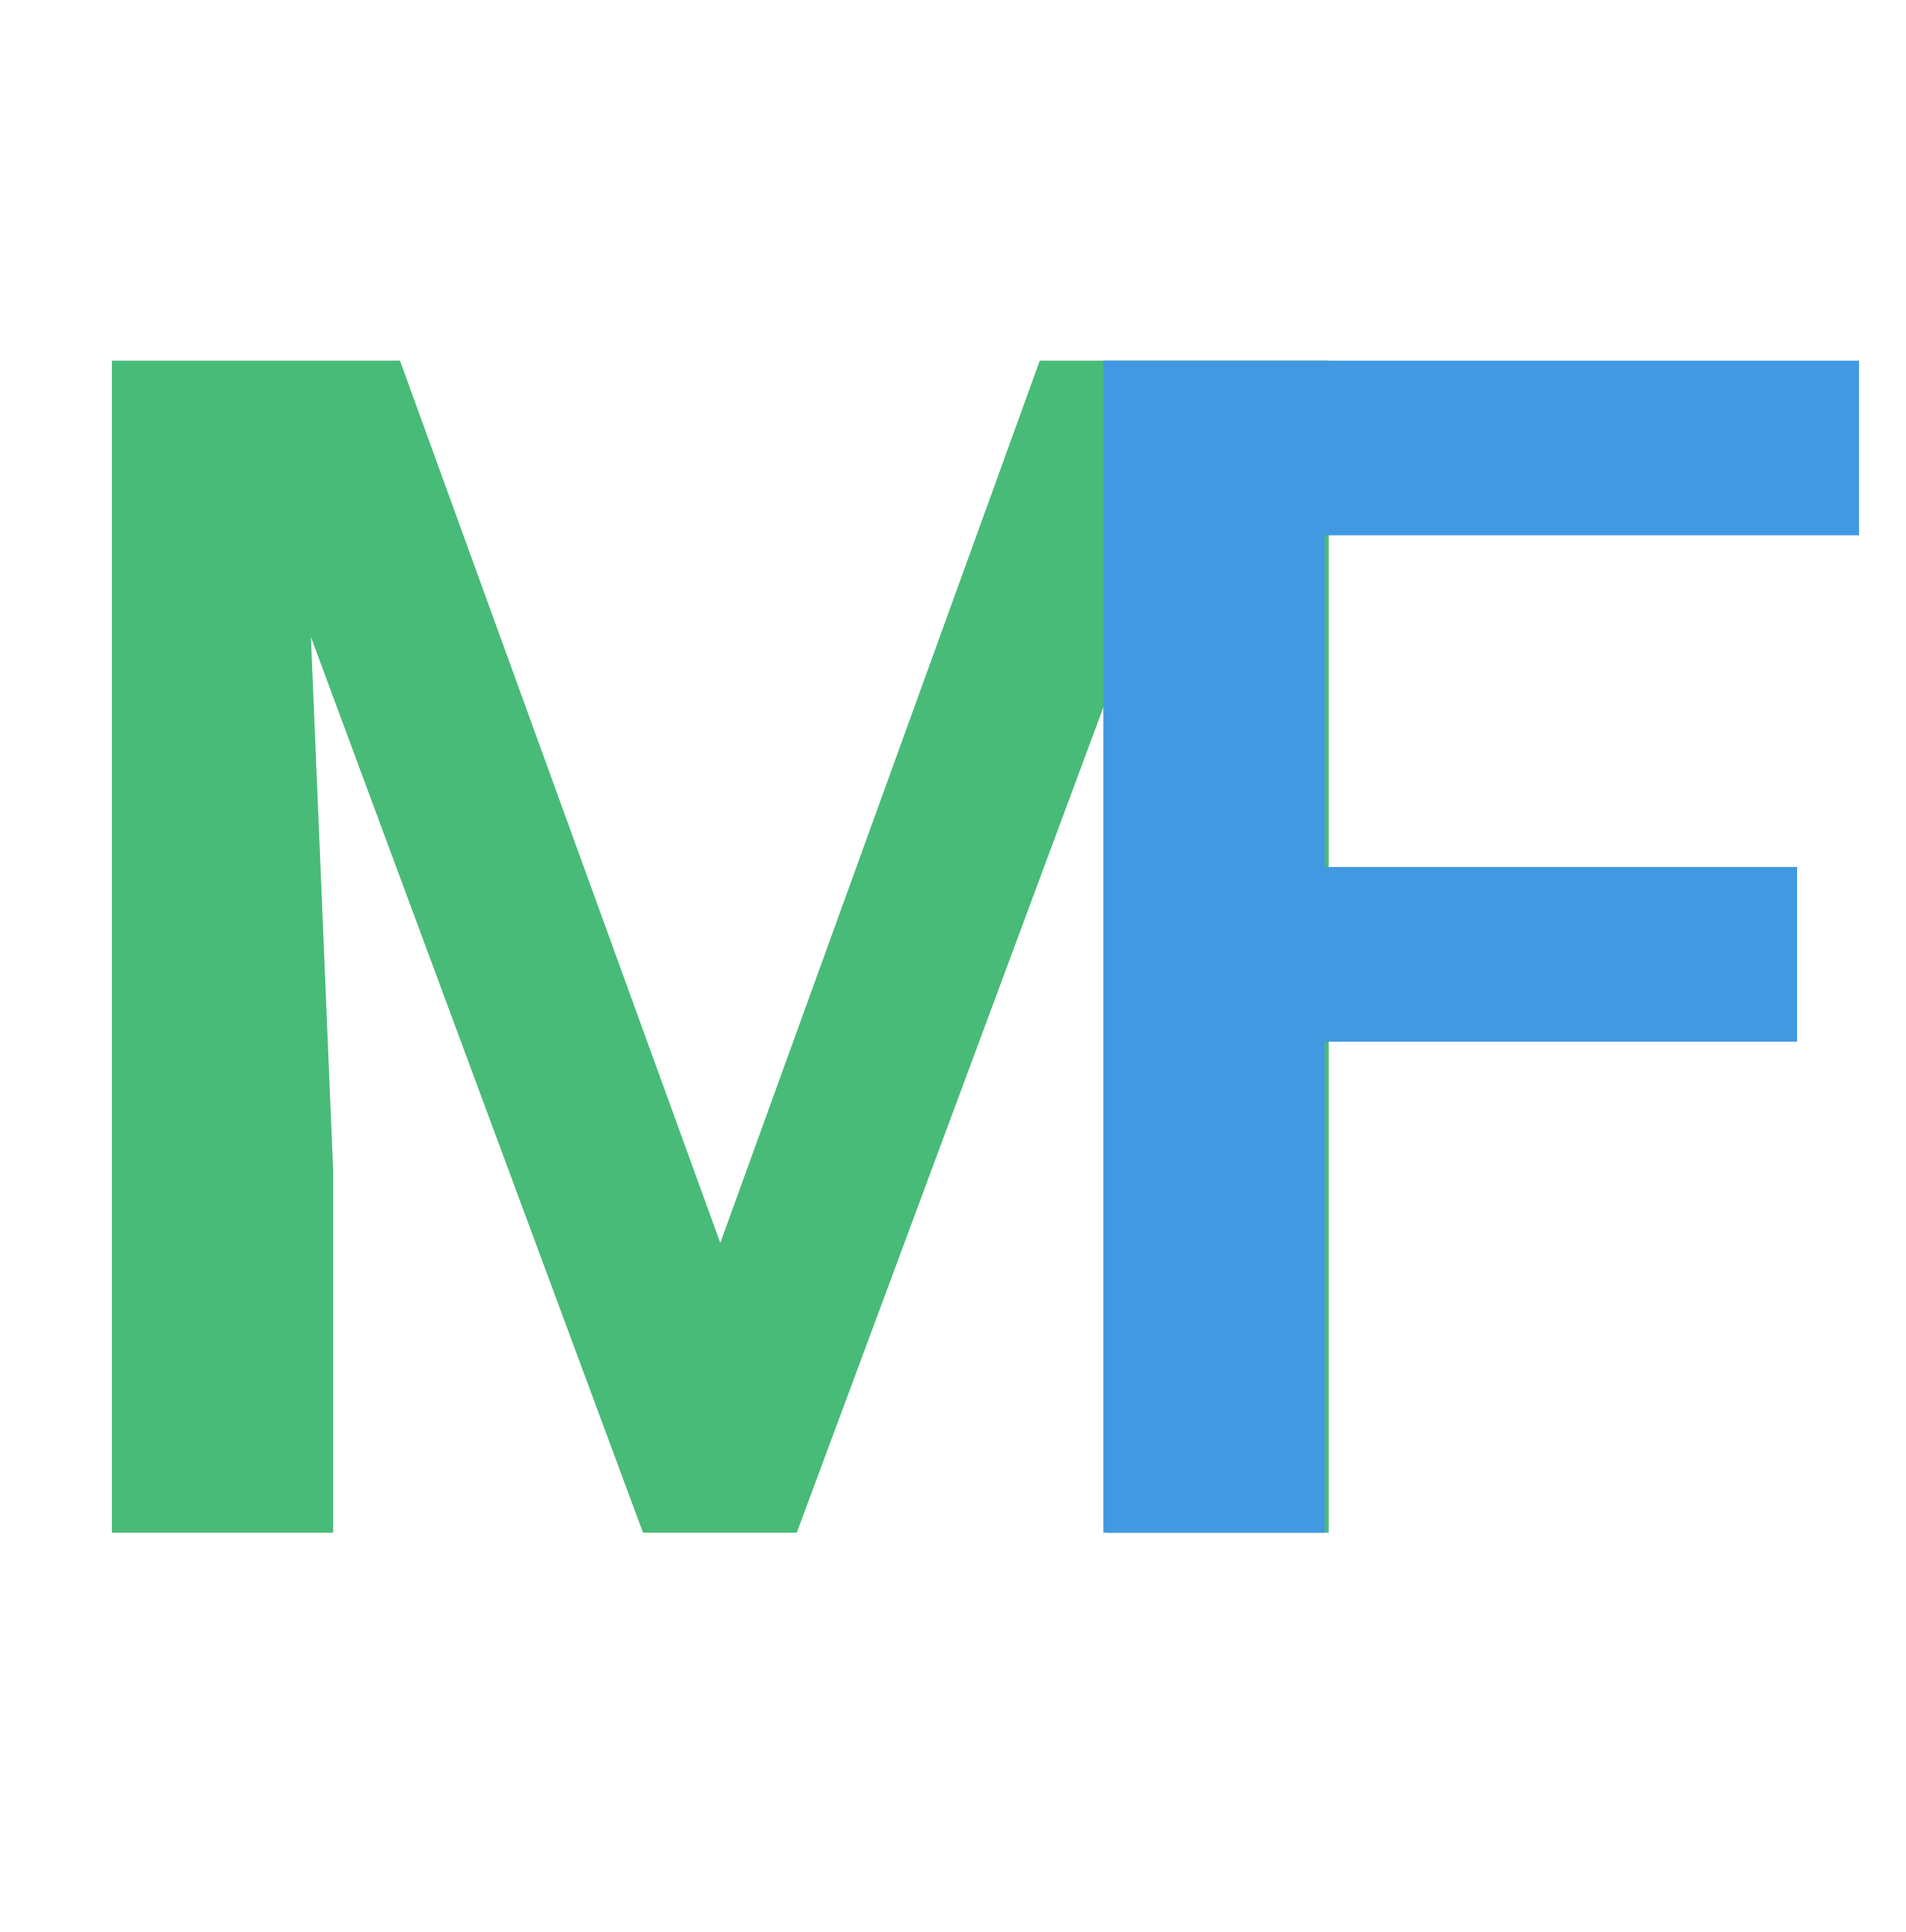
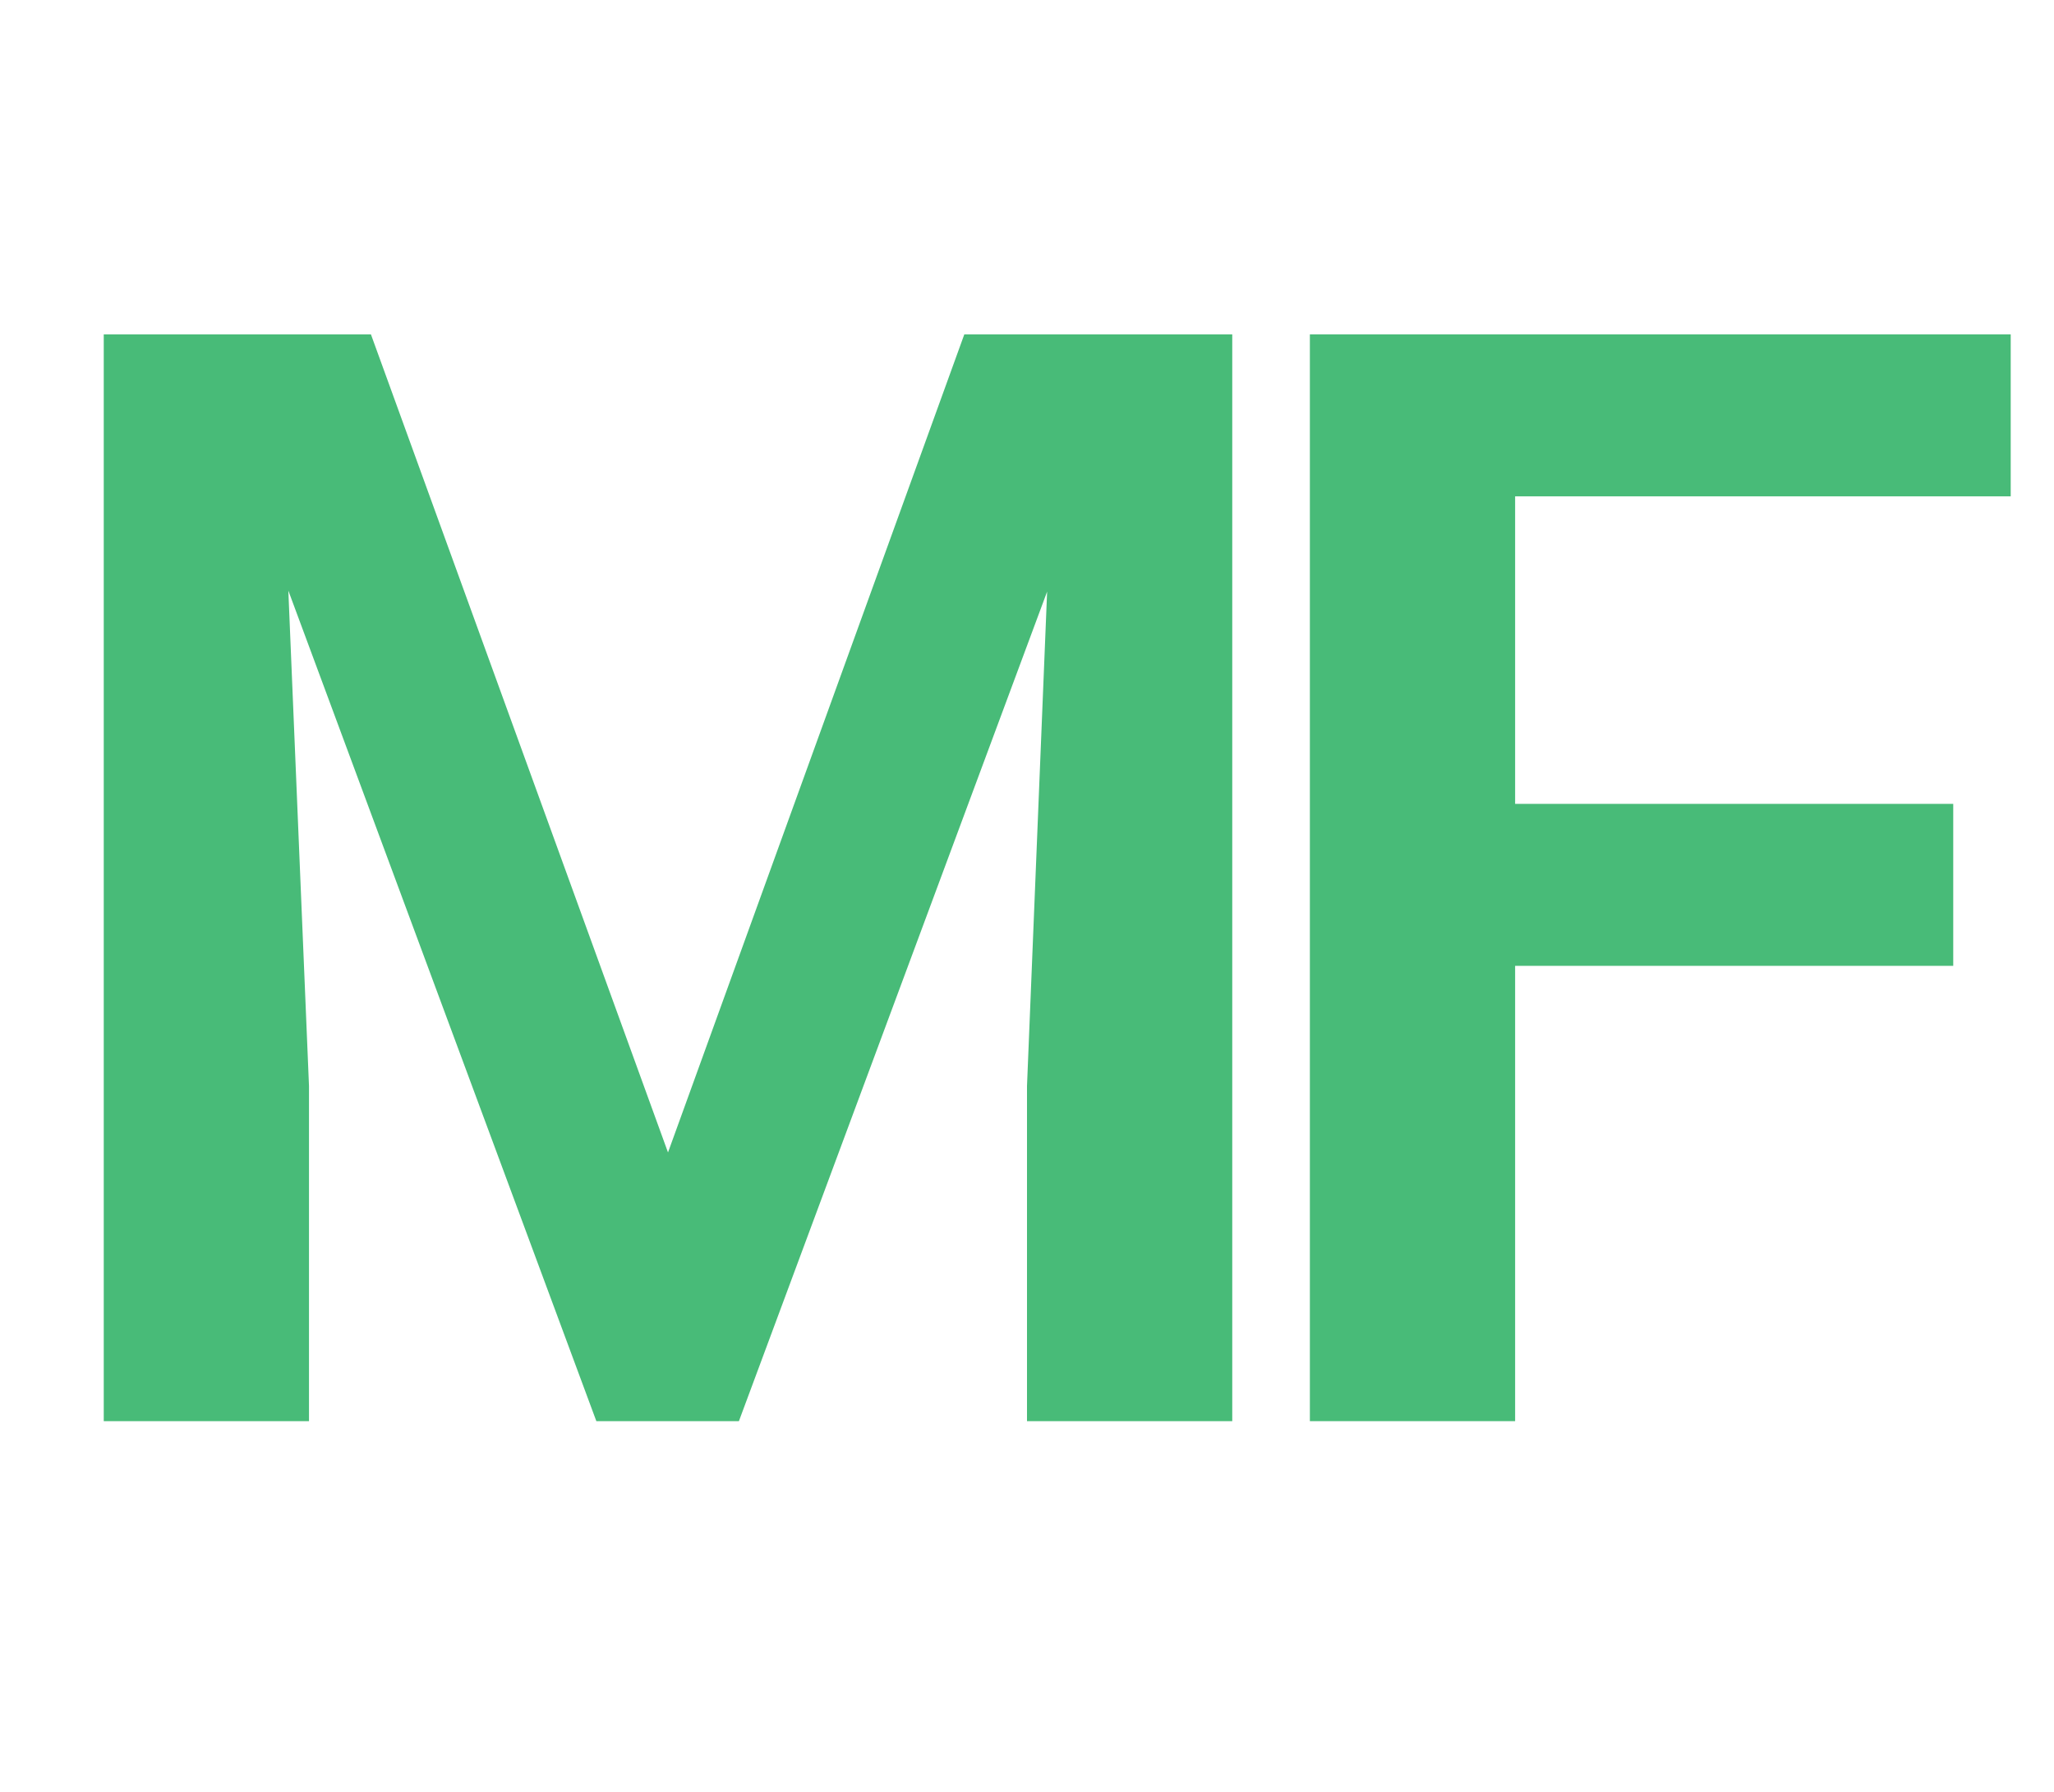
- <svg xmlns="http://www.w3.org/2000/svg" width="148" height="150" viewBox="0 0 148 150" fill="none">
+ <svg xmlns="http://www.w3.org/2000/svg" width="172" height="150" viewBox="0 0 172 150" fill="none">
  <path d="M16.188 28H31.062L55.938 96.5L80.75 28H95.688L61.875 119H49.938L16.188 28ZM8.688 28H23.25L25.875 90.938V119H8.688V28ZM88.562 28H103.188V119H86V90.938L88.562 28Z" fill="#48BB78" />
-   <path d="M102.875 28V119H85.688V28H102.875ZM139.562 67.312V80.875H98.375V67.312H139.562ZM144.375 28V41.562H98.375V28H144.375Z" fill="#4299E1" />
+   <path d="M126.875 28V119H109.688V28H126.875ZM163.562 67.312V80.875H122.375V67.312H163.562ZM168.375 28V41.562H122.375V28H168.375Z" fill="#48BB78" />
</svg>
